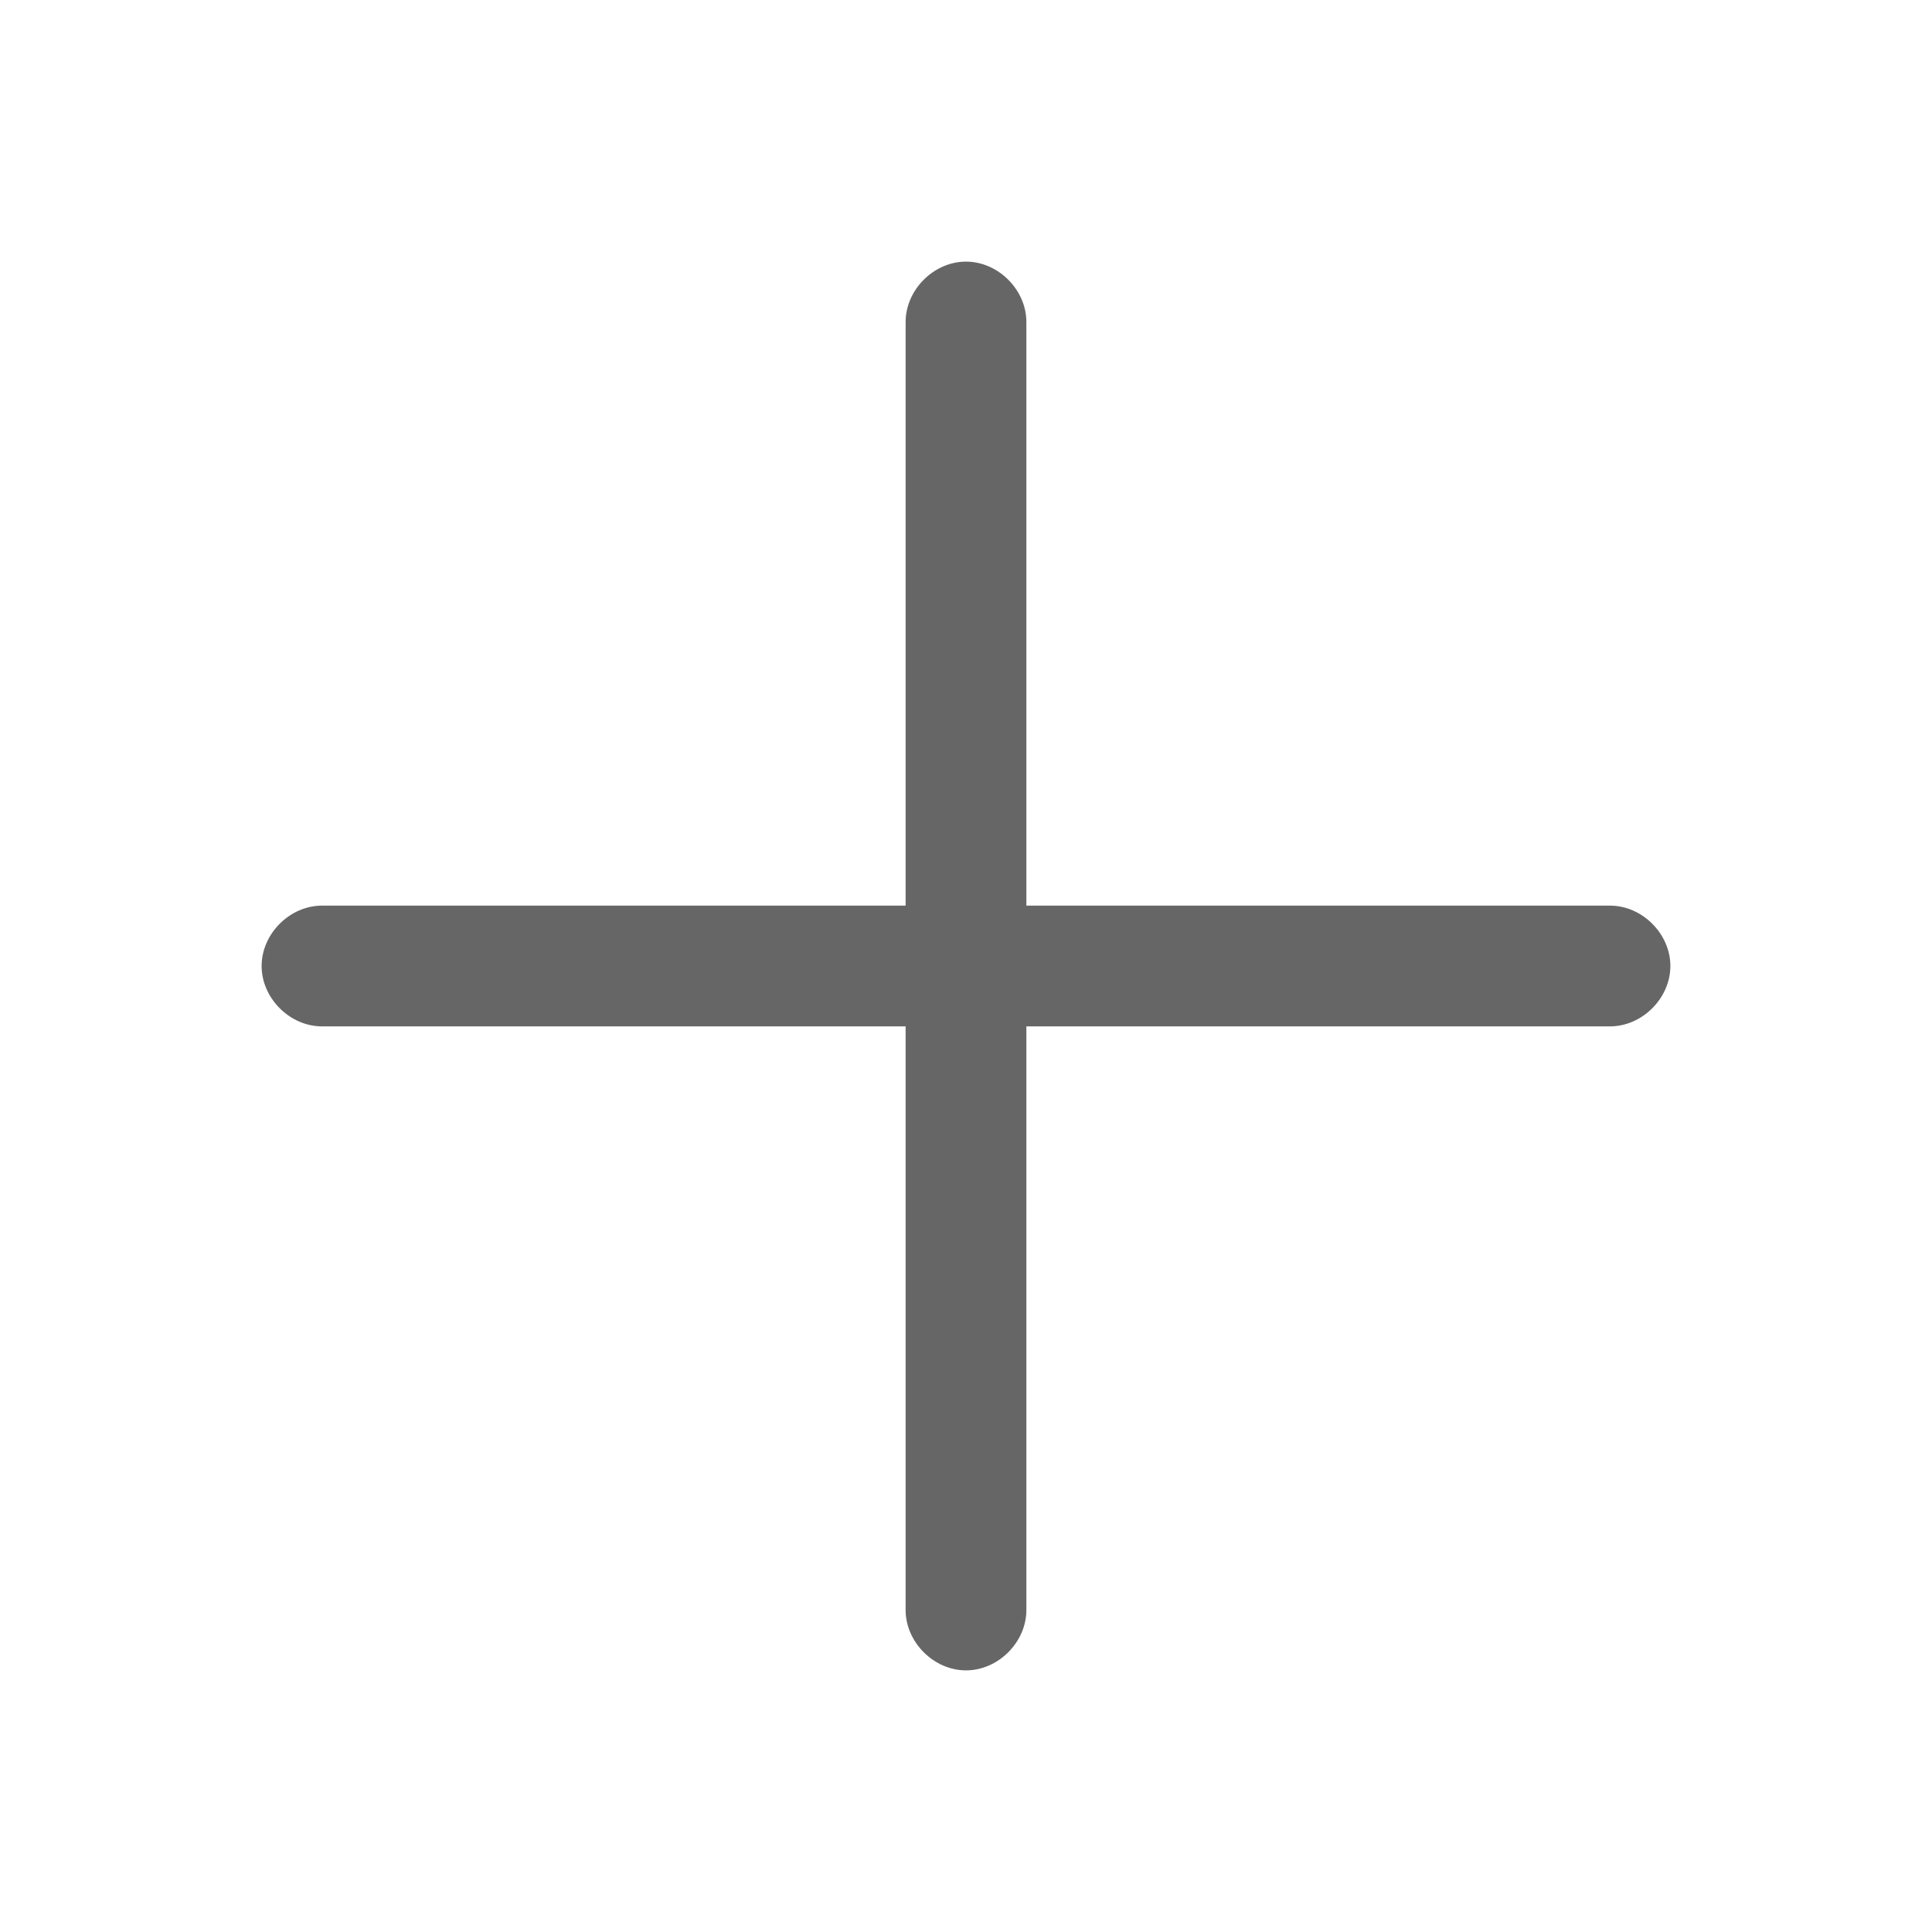
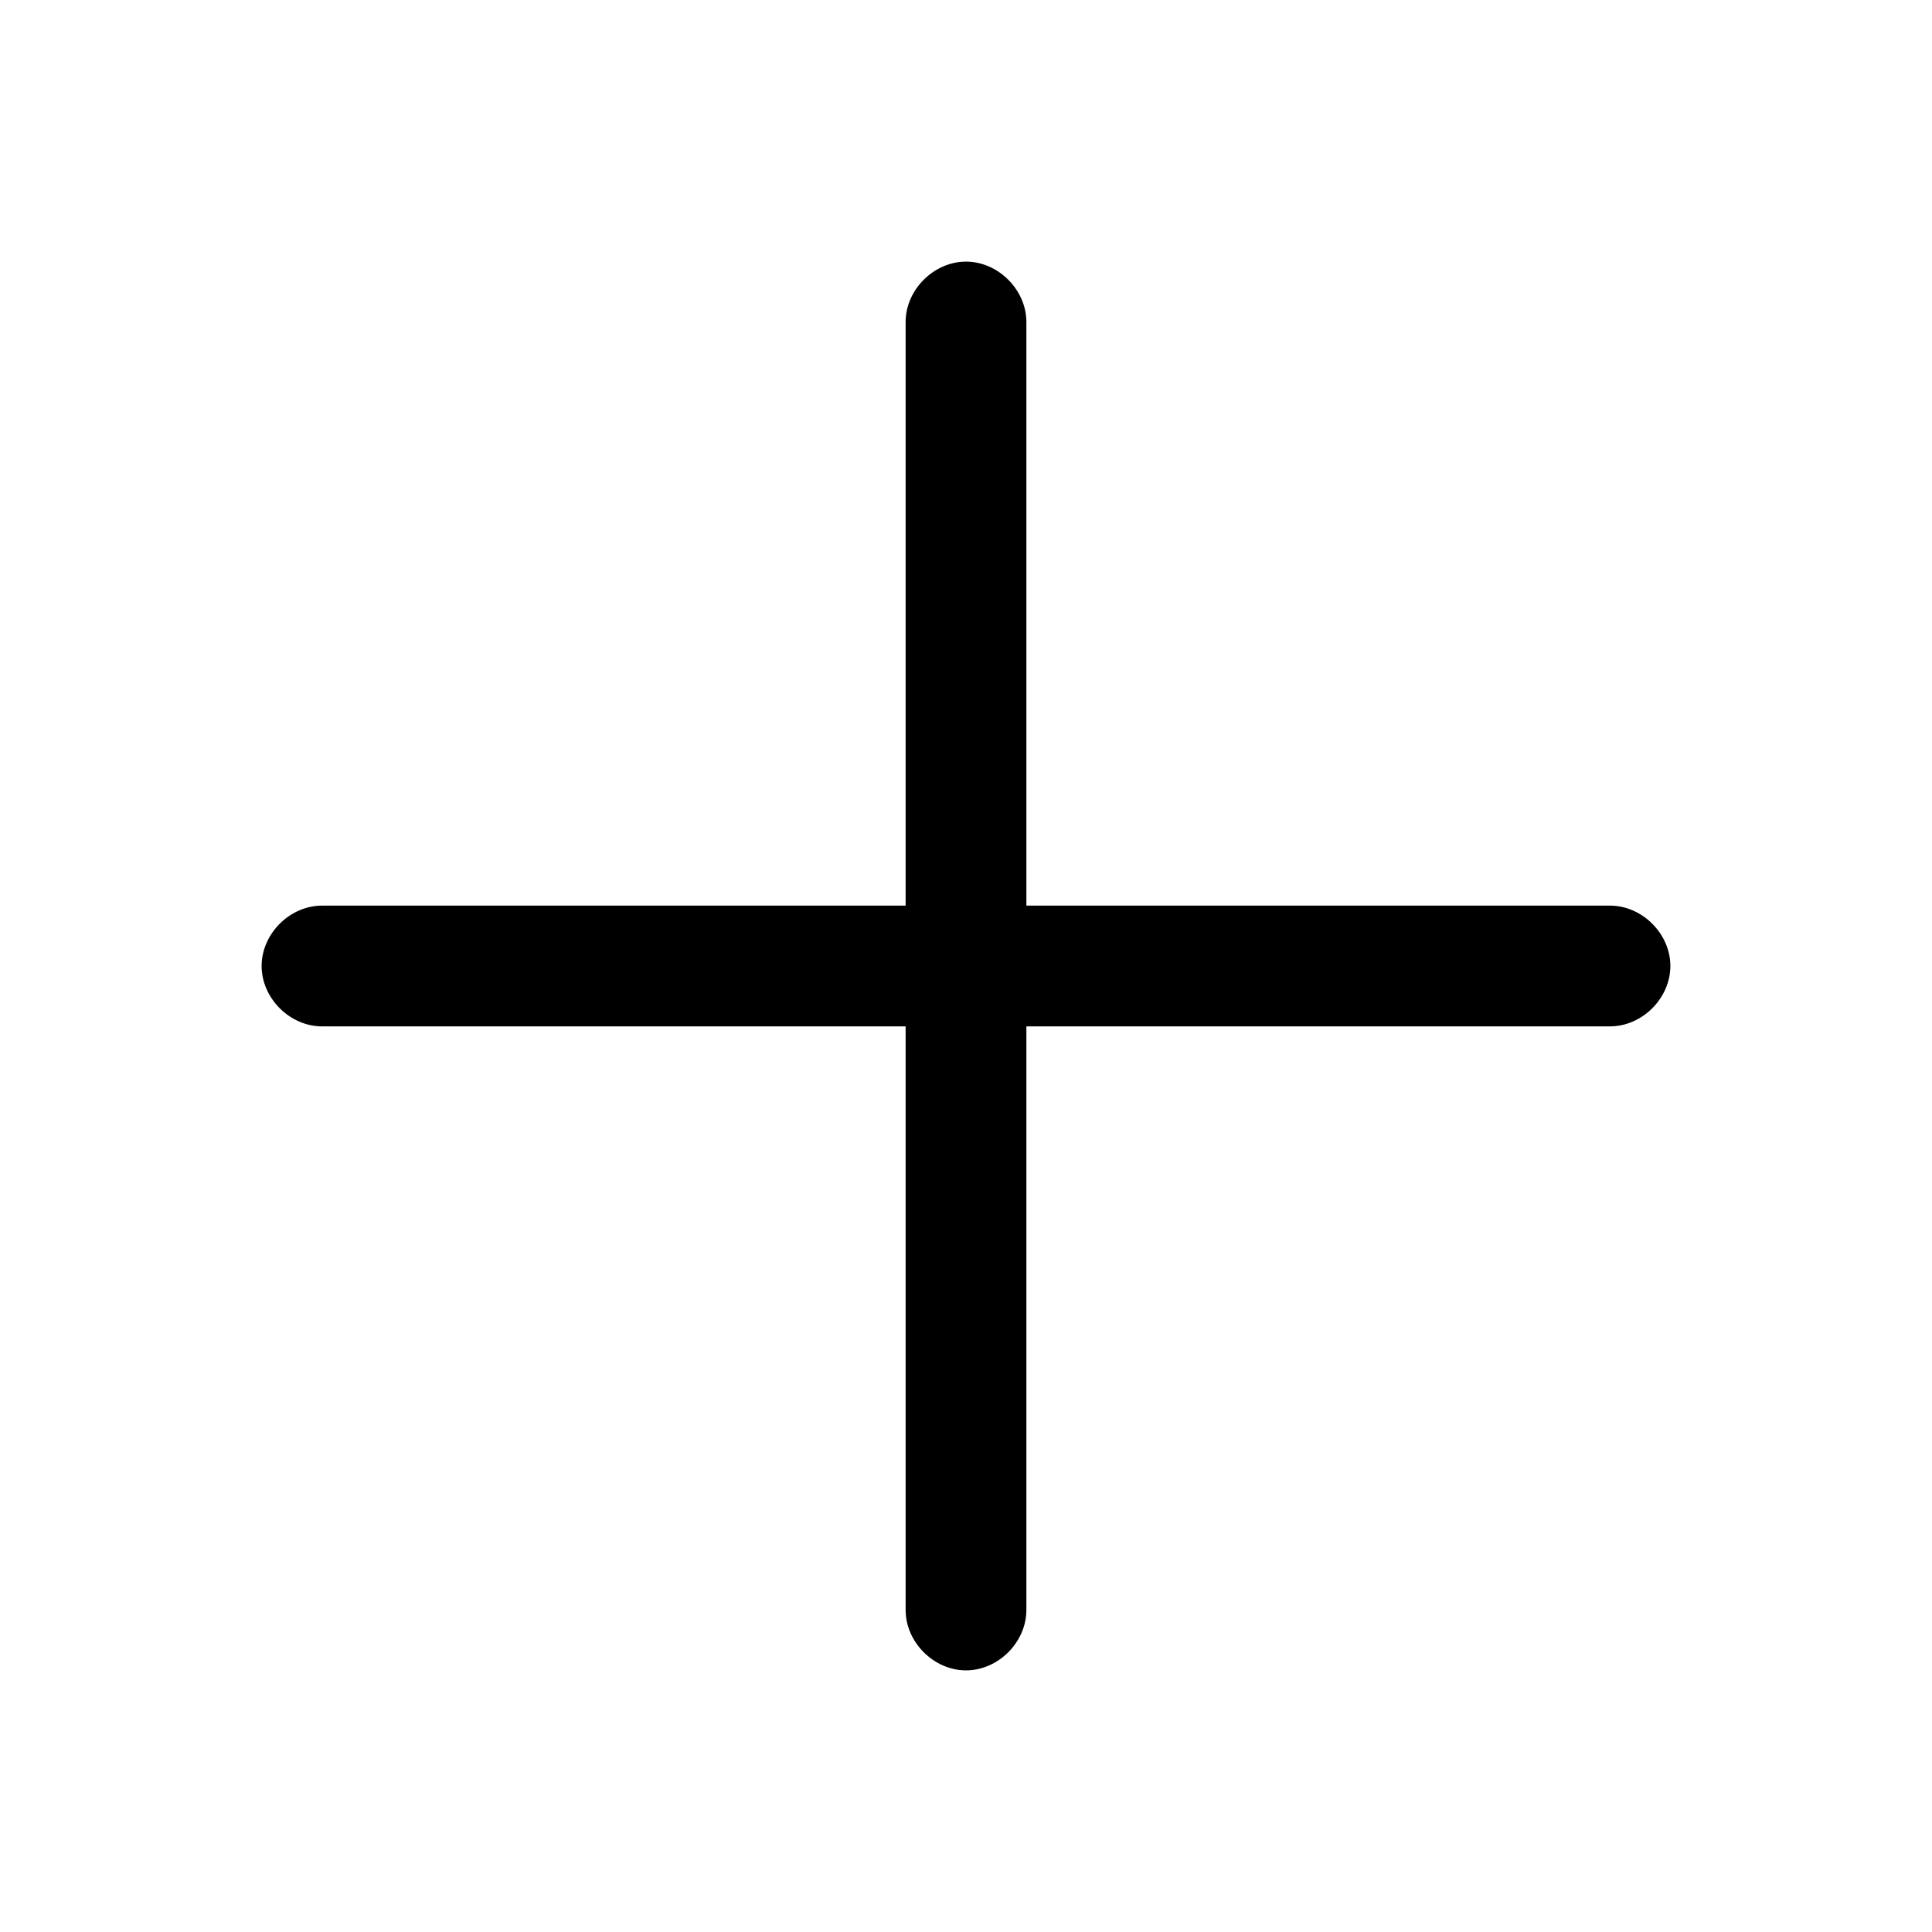
<svg xmlns="http://www.w3.org/2000/svg" t="1674917421543" class="icon" viewBox="0 0 1024 1024" version="1.1" p-id="3903" width="200" height="200">
-   <path d="M853.333 480H544V170.667c0-17.067-14.933-32-32-32s-32 14.933-32 32v309.333H170.667c-17.067 0-32 14.933-32 32s14.933 32 32 32h309.333V853.333c0 17.067 14.933 32 32 32s32-14.933 32-32V544H853.333c17.067 0 32-14.933 32-32s-14.933-32-32-32z" fill="#666666" p-id="3904" />
+   <path d="M853.333 480H544V170.667c0-17.067-14.933-32-32-32s-32 14.933-32 32v309.333H170.667c-17.067 0-32 14.933-32 32s14.933 32 32 32h309.333V853.333c0 17.067 14.933 32 32 32s32-14.933 32-32V544H853.333c17.067 0 32-14.933 32-32s-14.933-32-32-32z" p-id="3904" />
</svg>
